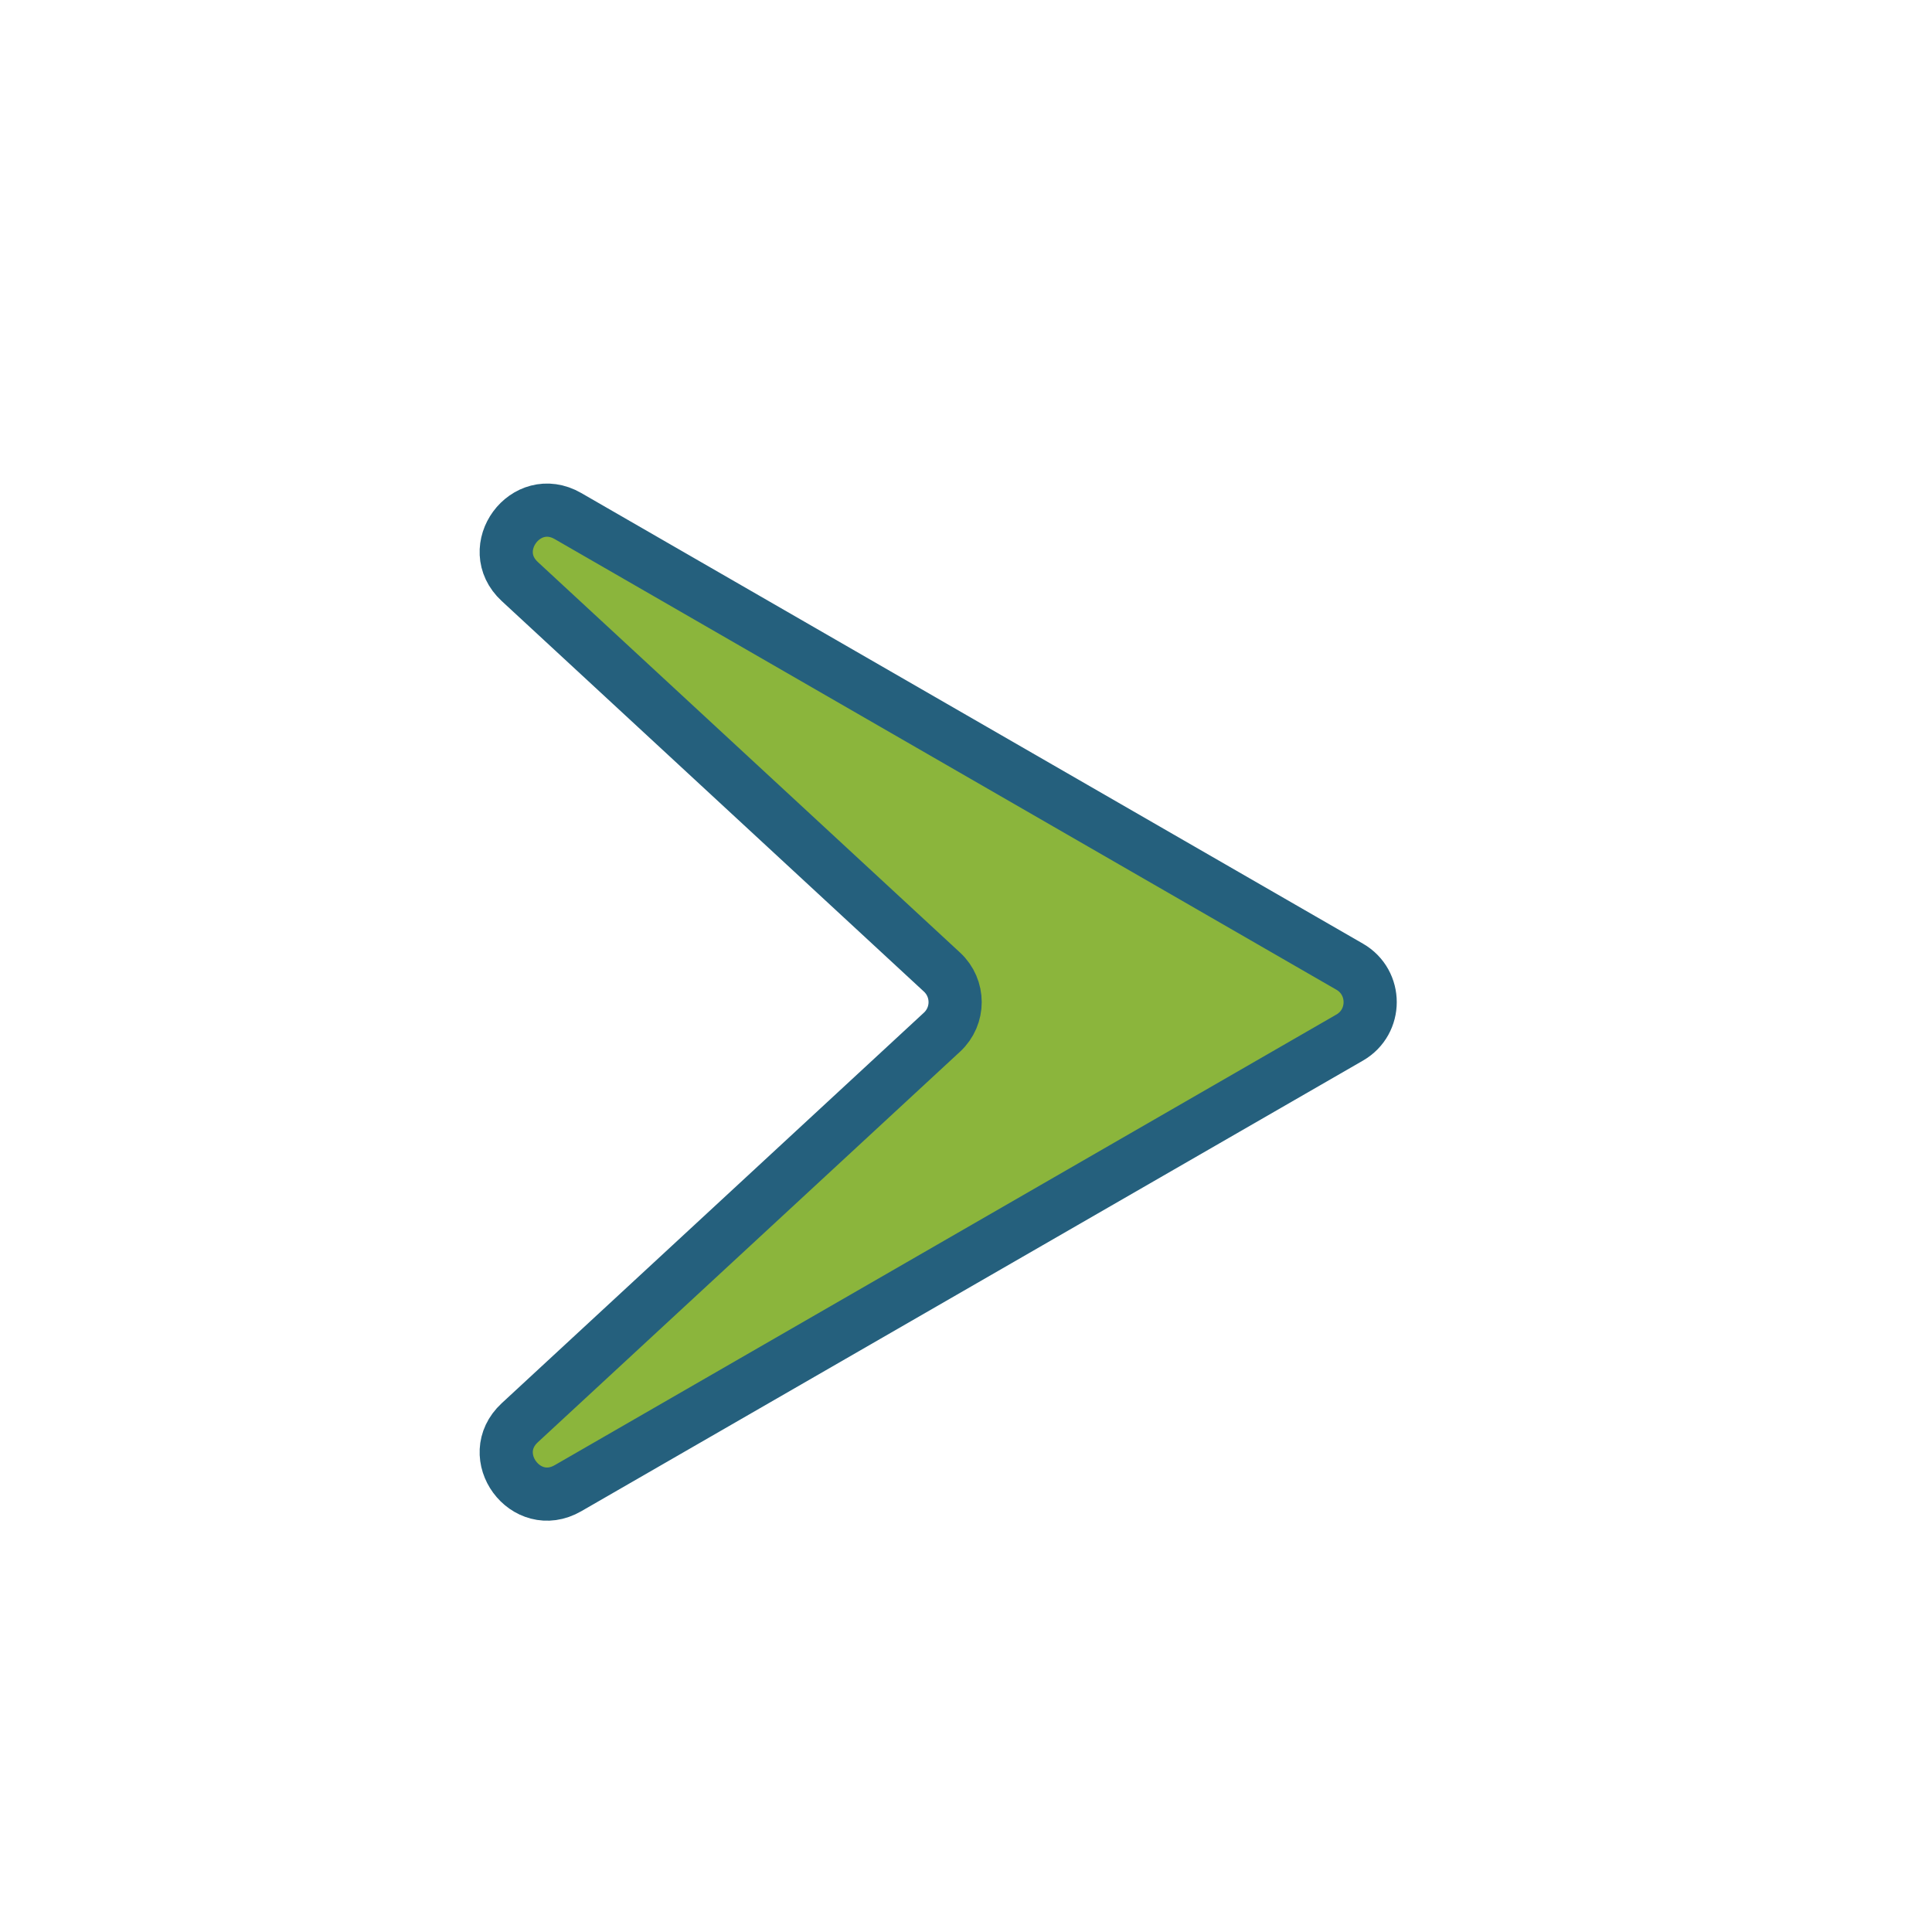
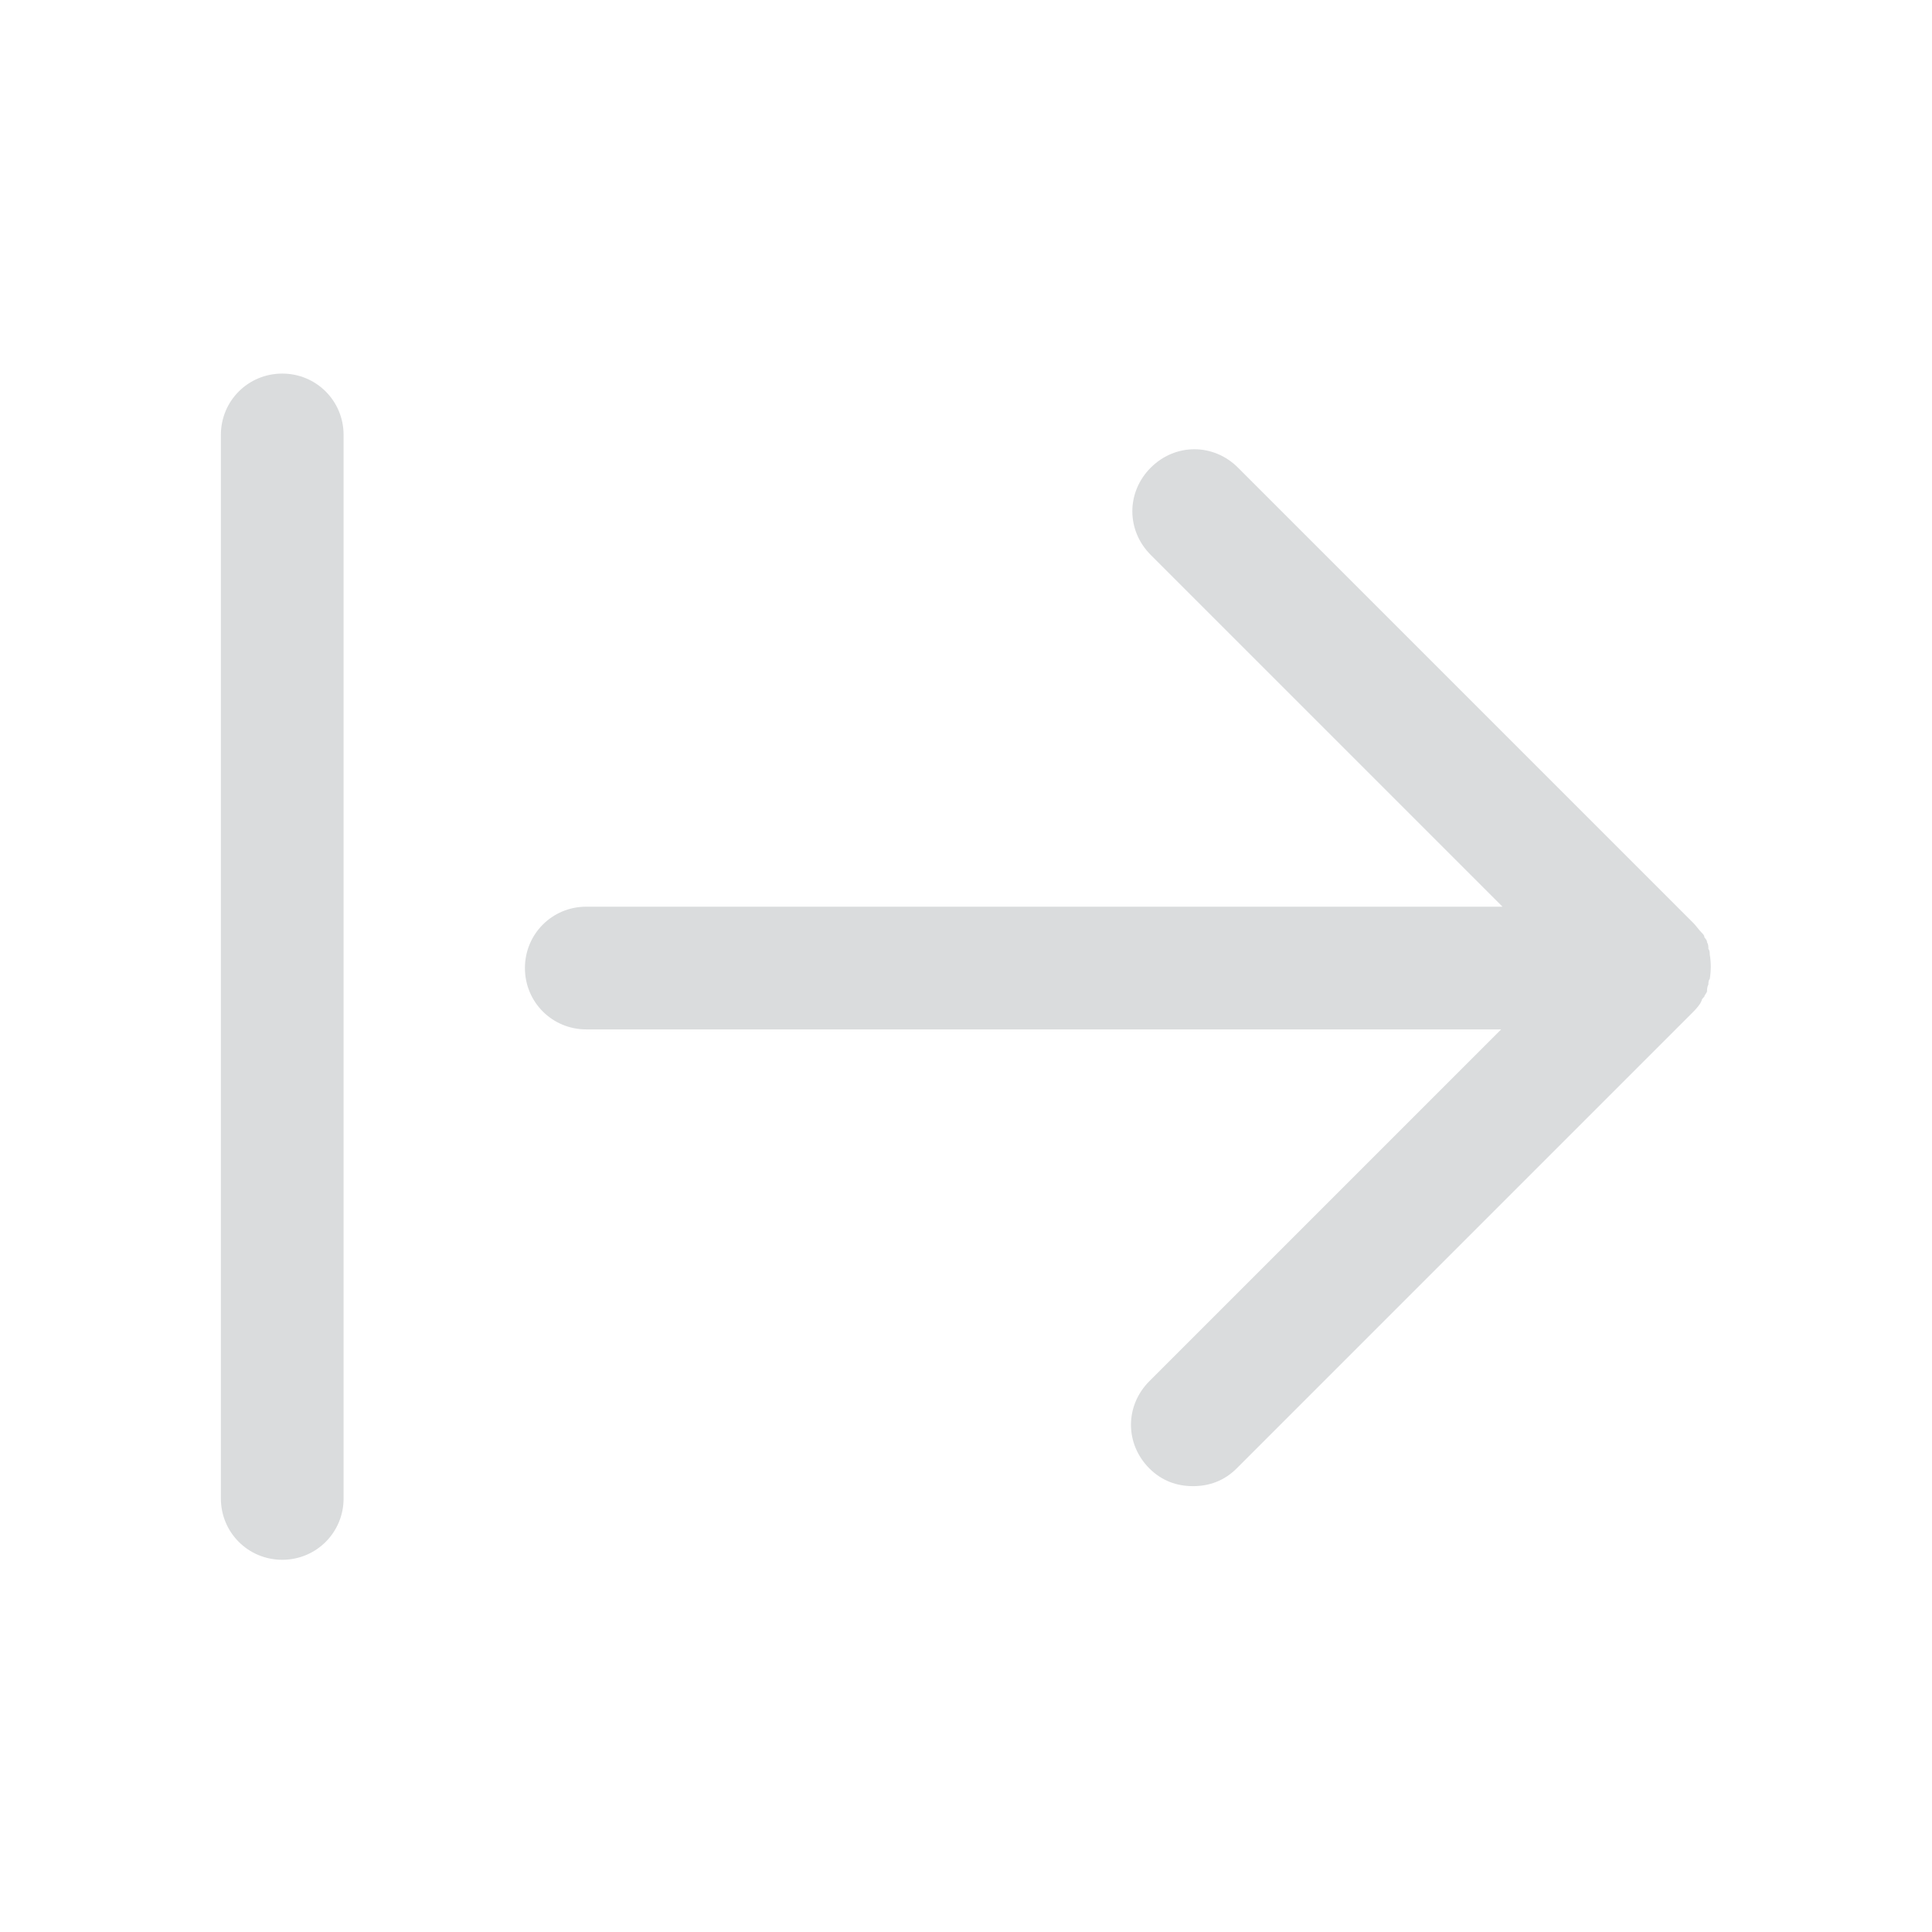
- <svg xmlns="http://www.w3.org/2000/svg" version="1.1" id="Calque_1" x="0px" y="0px" viewBox="0 0 141.7 141.7" style="enable-background:new 0 0 141.7 141.7;" xml:space="preserve">
-   <path d="M98.991 70.901C100.994 72.055 100.994 74.945 98.991 76.099L41.657 109.151C38.559 110.937 35.496 106.778 38.122 104.349L69.09 75.702C70.374 74.515 70.374 72.485 69.09 71.298L38.122 42.651C35.496 40.222 38.559 36.063 41.657 37.849L98.991 70.901Z" fill="#8BB53C" stroke="#25607D" stroke-width="3.9" />
+ <svg xmlns="http://www.w3.org/2000/svg" id="Calque_1" baseProfile="tiny" version="1.2" viewBox="0 0 141.7 141.7">
+   <path d="M124.8,73.4c0-.1.1-.2.2-.3,0-.1.2-.3.2-.4,0-.1,0-.3.1-.5,0-.1,0-.3.1-.4.1-.6.1-1.2,0-1.8,0-.1,0-.3-.1-.4,0-.2,0-.3-.1-.5,0-.2-.2-.3-.2-.4,0-.1-.1-.2-.2-.3-.2-.2-.4-.5-.6-.7l-33.4-33.4c-1.8-1.8-4.6-1.8-6.4,0-1.8,1.8-1.8,4.6,0,6.4l25.8,25.8H43c-2.5,0-4.5,2-4.5,4.5s2,4.5,4.5,4.5h67.1l-25.8,25.8c-1.8,1.8-1.8,4.6,0,6.4.9.9,2,1.3,3.2,1.3s2.3-.4,3.2-1.3l33.4-33.4c.2-.2.4-.4.6-.7Z" fill="#dadcdd" />
+   <path d="M20.7,27.4c-2.5,0-4.5,2-4.5,4.5v78c0,2.5,2,4.5,4.5,4.5s4.5-2,4.5-4.5V31.9c0-2.5-2-4.5-4.5-4.5Z" fill="#dadcdd" />
</svg>
